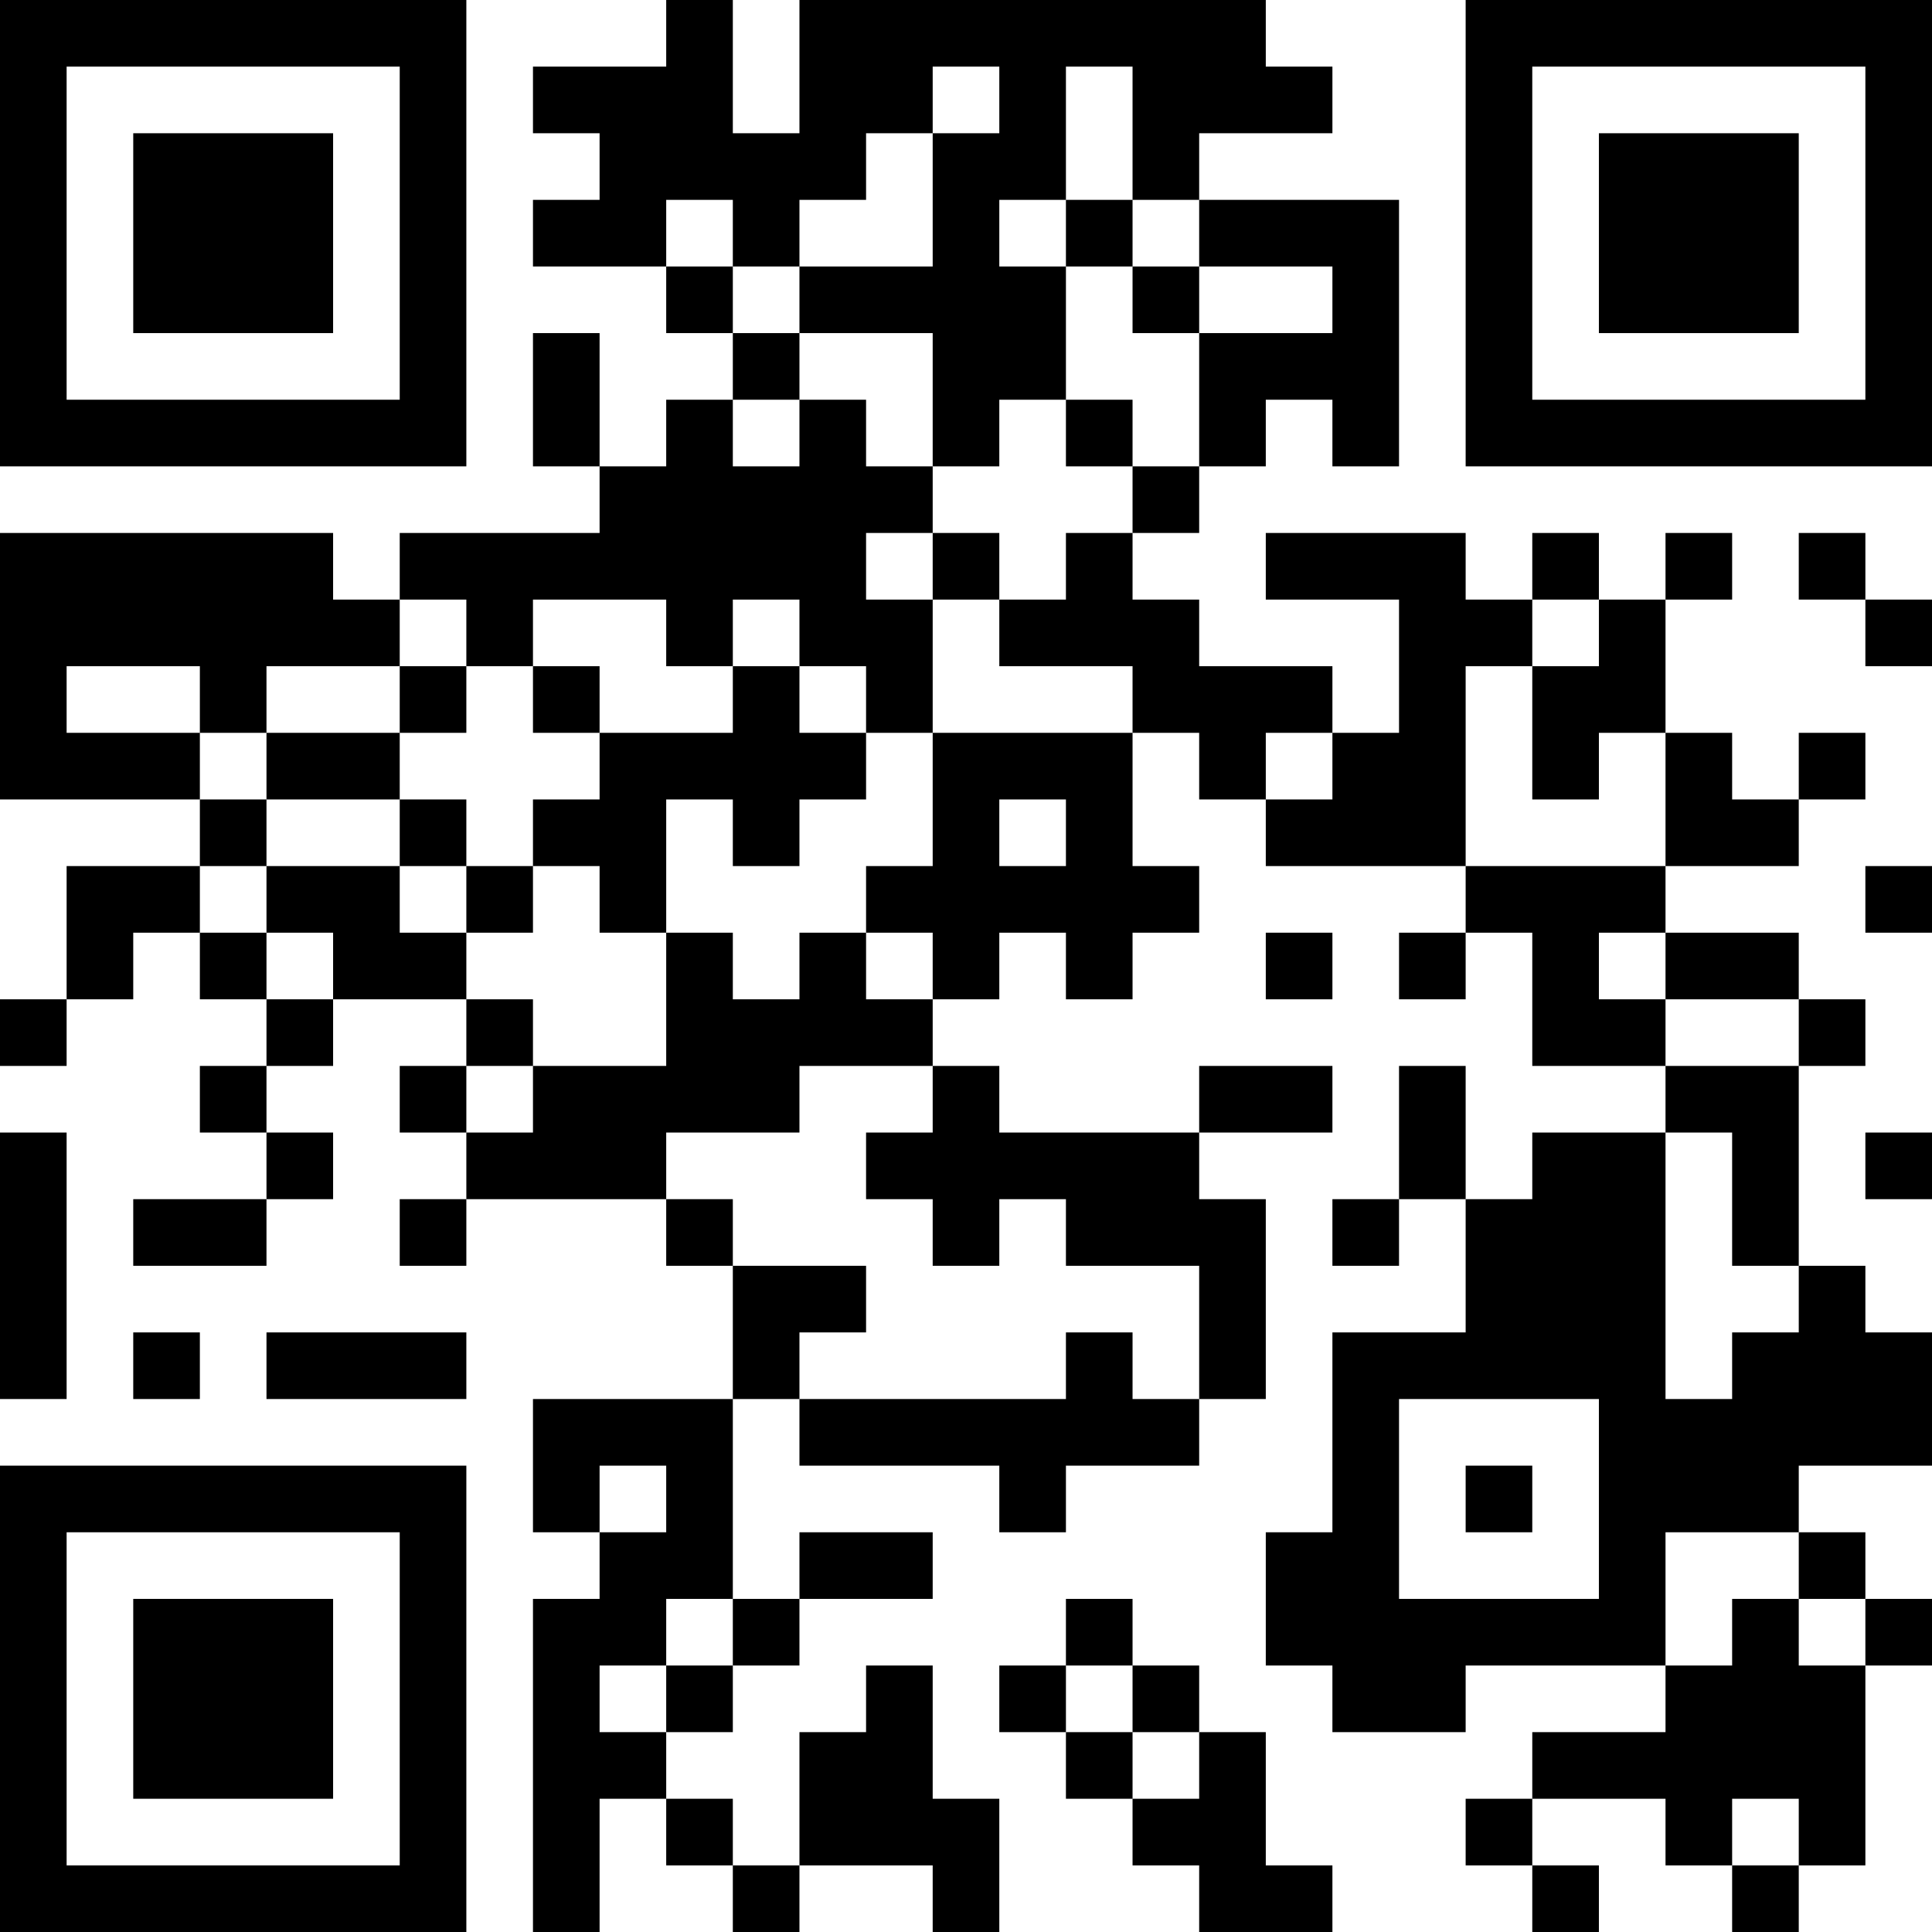
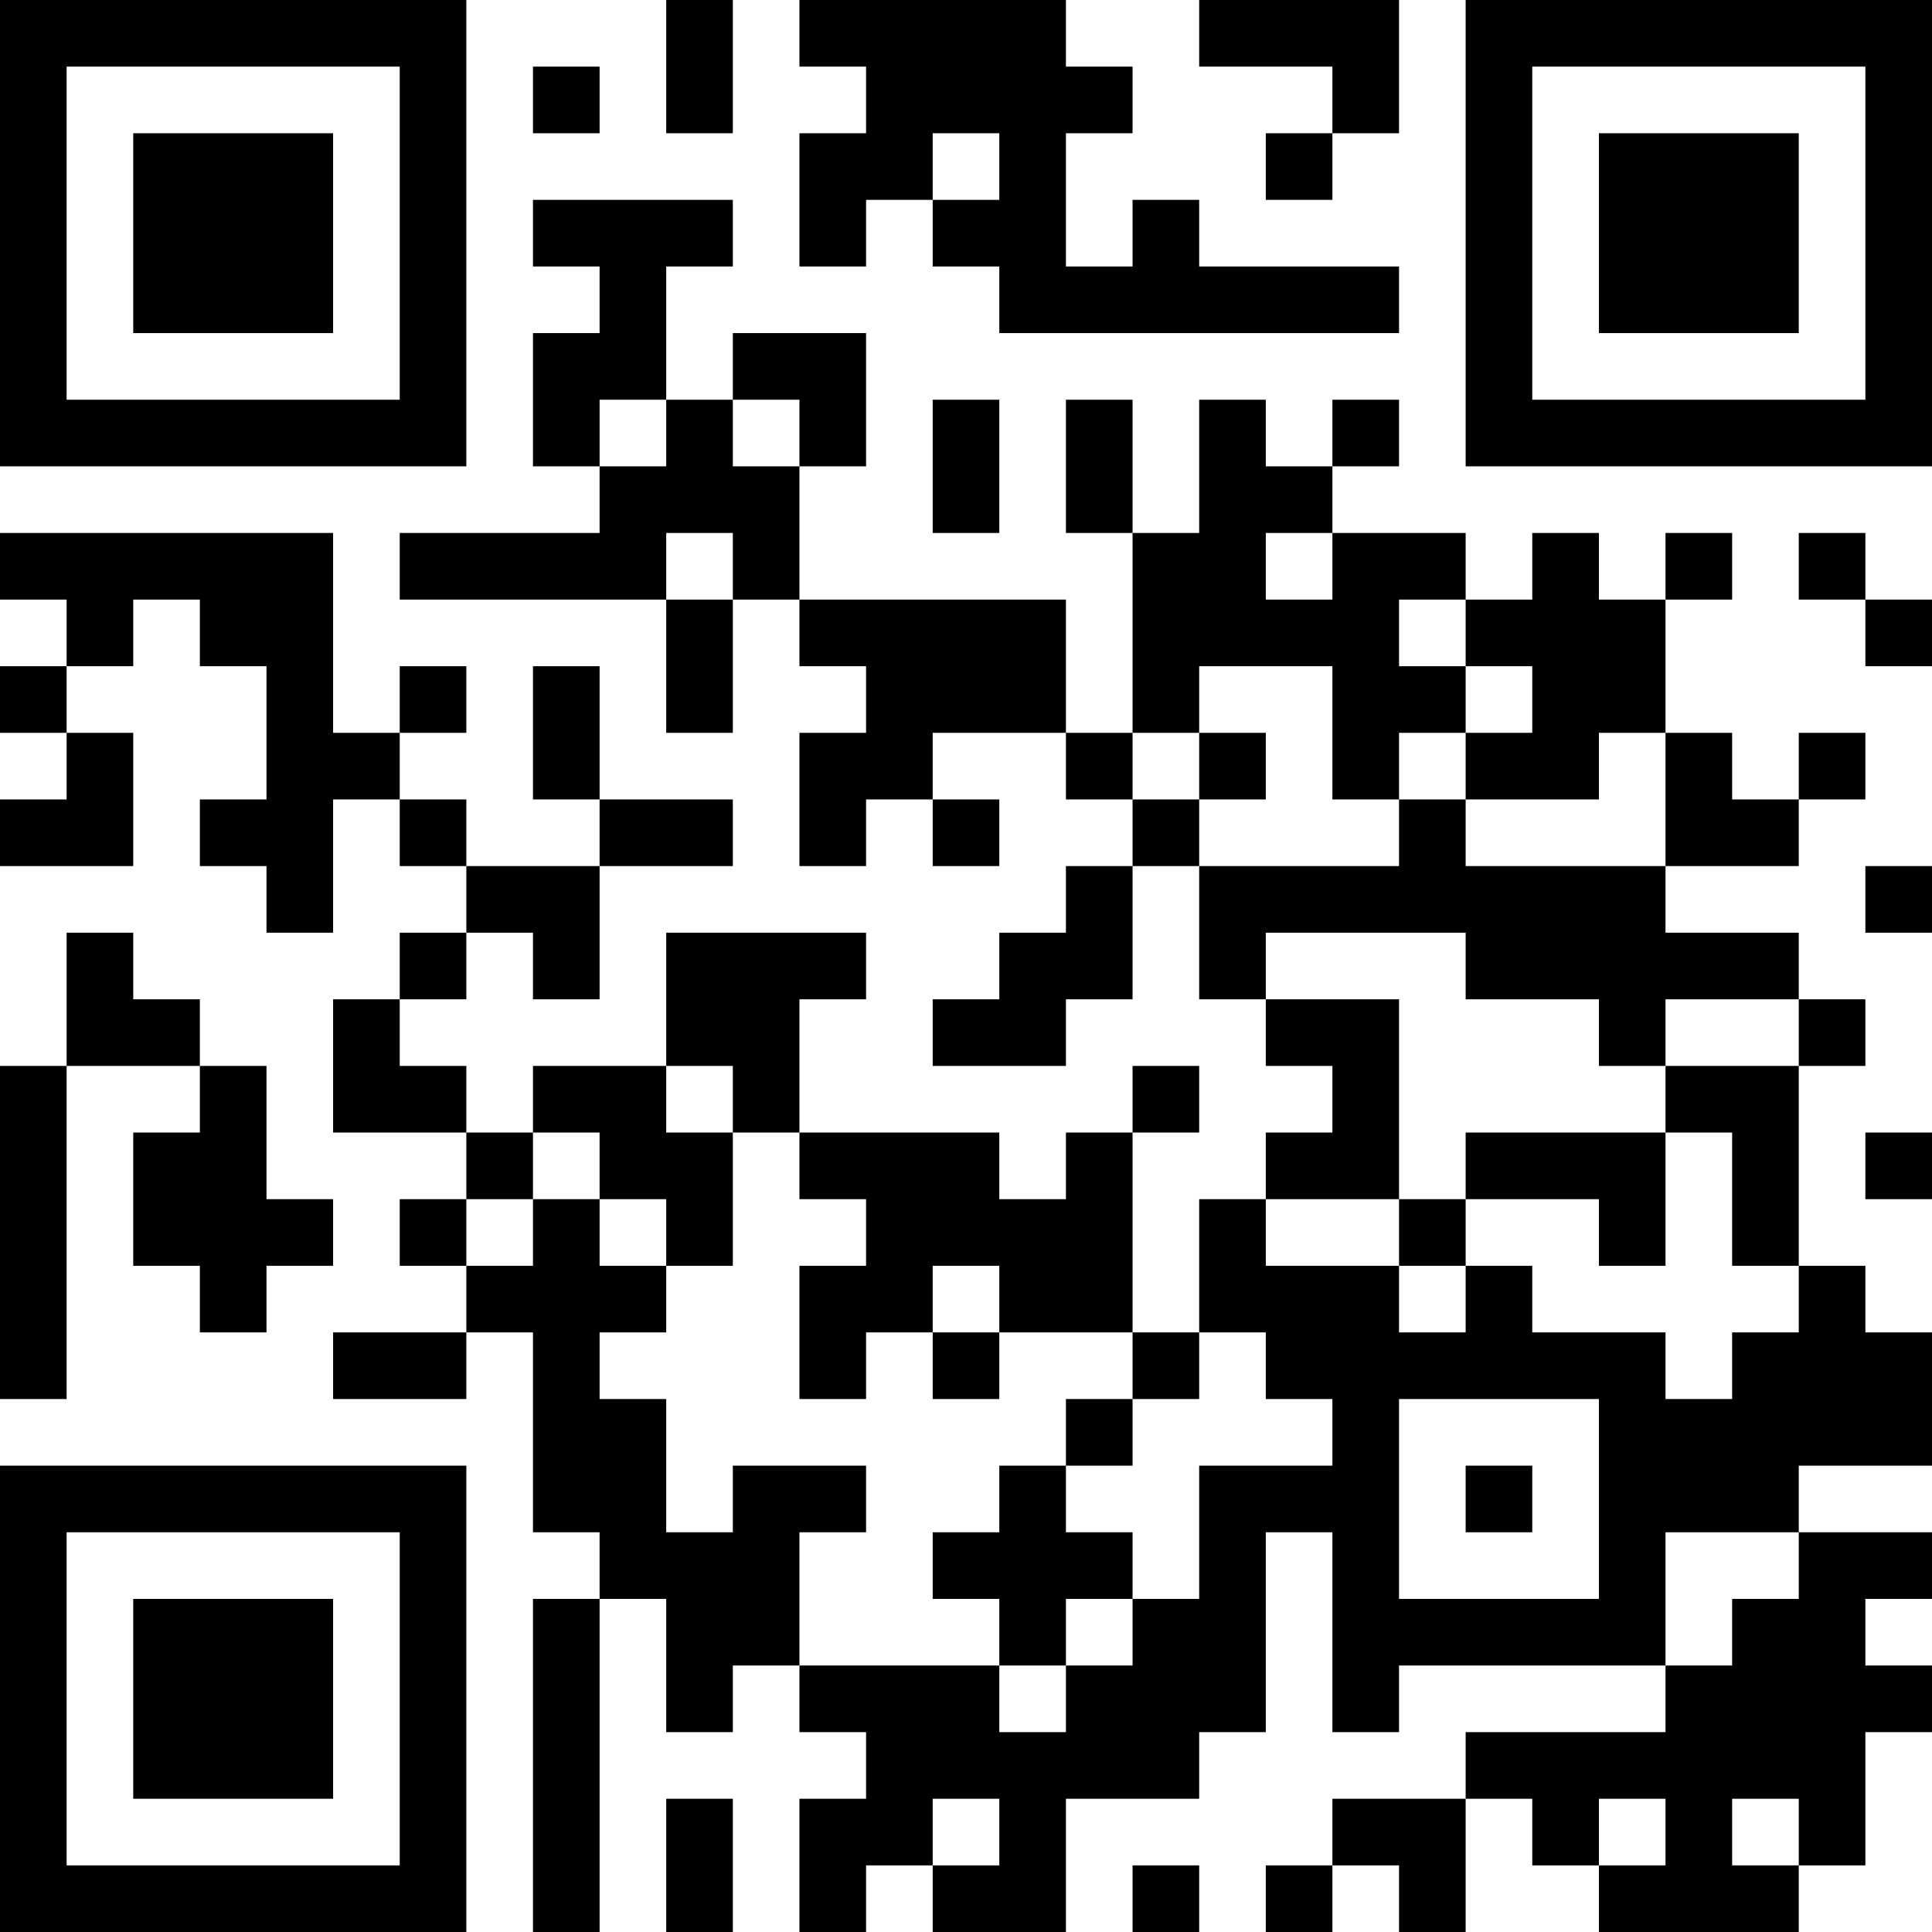
<svg xmlns="http://www.w3.org/2000/svg" version="1.1" width="986" height="986">
  <rect style="fill:rgb(255, 255, 255);fill-opacity:1" x="0" y="0" width="986" height="986" />
  <g id="elements">
-     <path style="fill:rgb(0, 0, 0)" d="M 0,0 l 34,0 0,34 -34,0 z M 34,0 l 34,0 0,34 -34,0 z M 68,0 l 34,0 0,34 -34,0 z M 102,0 l 34,0 0,34 -34,0 z M 136,0 l 34,0 0,34 -34,0 z M 170,0 l 34,0 0,34 -34,0 z M 204,0 l 34,0 0,34 -34,0 z M 340,0 l 34,0 0,34 -34,0 z M 408,0 l 34,0 0,34 -34,0 z M 442,0 l 34,0 0,34 -34,0 z M 476,0 l 34,0 0,34 -34,0 z M 510,0 l 34,0 0,34 -34,0 z M 544,0 l 34,0 0,34 -34,0 z M 578,0 l 34,0 0,34 -34,0 z M 612,0 l 34,0 0,34 -34,0 z M 748,0 l 34,0 0,34 -34,0 z M 782,0 l 34,0 0,34 -34,0 z M 816,0 l 34,0 0,34 -34,0 z M 850,0 l 34,0 0,34 -34,0 z M 884,0 l 34,0 0,34 -34,0 z M 918,0 l 34,0 0,34 -34,0 z M 952,0 l 34,0 0,34 -34,0 z M 0,34 l 34,0 0,34 -34,0 z M 204,34 l 34,0 0,34 -34,0 z M 272,34 l 34,0 0,34 -34,0 z M 306,34 l 34,0 0,34 -34,0 z M 340,34 l 34,0 0,34 -34,0 z M 408,34 l 34,0 0,34 -34,0 z M 442,34 l 34,0 0,34 -34,0 z M 510,34 l 34,0 0,34 -34,0 z M 578,34 l 34,0 0,34 -34,0 z M 612,34 l 34,0 0,34 -34,0 z M 646,34 l 34,0 0,34 -34,0 z M 748,34 l 34,0 0,34 -34,0 z M 952,34 l 34,0 0,34 -34,0 z M 0,68 l 34,0 0,34 -34,0 z M 68,68 l 34,0 0,34 -34,0 z M 102,68 l 34,0 0,34 -34,0 z M 136,68 l 34,0 0,34 -34,0 z M 204,68 l 34,0 0,34 -34,0 z M 306,68 l 34,0 0,34 -34,0 z M 340,68 l 34,0 0,34 -34,0 z M 374,68 l 34,0 0,34 -34,0 z M 408,68 l 34,0 0,34 -34,0 z M 476,68 l 34,0 0,34 -34,0 z M 510,68 l 34,0 0,34 -34,0 z M 578,68 l 34,0 0,34 -34,0 z M 748,68 l 34,0 0,34 -34,0 z M 816,68 l 34,0 0,34 -34,0 z M 850,68 l 34,0 0,34 -34,0 z M 884,68 l 34,0 0,34 -34,0 z M 952,68 l 34,0 0,34 -34,0 z M 0,102 l 34,0 0,34 -34,0 z M 68,102 l 34,0 0,34 -34,0 z M 102,102 l 34,0 0,34 -34,0 z M 136,102 l 34,0 0,34 -34,0 z M 204,102 l 34,0 0,34 -34,0 z M 272,102 l 34,0 0,34 -34,0 z M 306,102 l 34,0 0,34 -34,0 z M 374,102 l 34,0 0,34 -34,0 z M 476,102 l 34,0 0,34 -34,0 z M 544,102 l 34,0 0,34 -34,0 z M 612,102 l 34,0 0,34 -34,0 z M 646,102 l 34,0 0,34 -34,0 z M 680,102 l 34,0 0,34 -34,0 z M 748,102 l 34,0 0,34 -34,0 z M 816,102 l 34,0 0,34 -34,0 z M 850,102 l 34,0 0,34 -34,0 z M 884,102 l 34,0 0,34 -34,0 z M 952,102 l 34,0 0,34 -34,0 z M 0,136 l 34,0 0,34 -34,0 z M 68,136 l 34,0 0,34 -34,0 z M 102,136 l 34,0 0,34 -34,0 z M 136,136 l 34,0 0,34 -34,0 z M 204,136 l 34,0 0,34 -34,0 z M 340,136 l 34,0 0,34 -34,0 z M 408,136 l 34,0 0,34 -34,0 z M 442,136 l 34,0 0,34 -34,0 z M 476,136 l 34,0 0,34 -34,0 z M 510,136 l 34,0 0,34 -34,0 z M 578,136 l 34,0 0,34 -34,0 z M 680,136 l 34,0 0,34 -34,0 z M 748,136 l 34,0 0,34 -34,0 z M 816,136 l 34,0 0,34 -34,0 z M 850,136 l 34,0 0,34 -34,0 z M 884,136 l 34,0 0,34 -34,0 z M 952,136 l 34,0 0,34 -34,0 z M 0,170 l 34,0 0,34 -34,0 z M 204,170 l 34,0 0,34 -34,0 z M 272,170 l 34,0 0,34 -34,0 z M 374,170 l 34,0 0,34 -34,0 z M 476,170 l 34,0 0,34 -34,0 z M 510,170 l 34,0 0,34 -34,0 z M 612,170 l 34,0 0,34 -34,0 z M 646,170 l 34,0 0,34 -34,0 z M 680,170 l 34,0 0,34 -34,0 z M 748,170 l 34,0 0,34 -34,0 z M 952,170 l 34,0 0,34 -34,0 z M 0,204 l 34,0 0,34 -34,0 z M 34,204 l 34,0 0,34 -34,0 z M 68,204 l 34,0 0,34 -34,0 z M 102,204 l 34,0 0,34 -34,0 z M 136,204 l 34,0 0,34 -34,0 z M 170,204 l 34,0 0,34 -34,0 z M 204,204 l 34,0 0,34 -34,0 z M 272,204 l 34,0 0,34 -34,0 z M 340,204 l 34,0 0,34 -34,0 z M 408,204 l 34,0 0,34 -34,0 z M 476,204 l 34,0 0,34 -34,0 z M 544,204 l 34,0 0,34 -34,0 z M 612,204 l 34,0 0,34 -34,0 z M 680,204 l 34,0 0,34 -34,0 z M 748,204 l 34,0 0,34 -34,0 z M 782,204 l 34,0 0,34 -34,0 z M 816,204 l 34,0 0,34 -34,0 z M 850,204 l 34,0 0,34 -34,0 z M 884,204 l 34,0 0,34 -34,0 z M 918,204 l 34,0 0,34 -34,0 z M 952,204 l 34,0 0,34 -34,0 z M 306,238 l 34,0 0,34 -34,0 z M 340,238 l 34,0 0,34 -34,0 z M 374,238 l 34,0 0,34 -34,0 z M 408,238 l 34,0 0,34 -34,0 z M 442,238 l 34,0 0,34 -34,0 z M 578,238 l 34,0 0,34 -34,0 z M 0,272 l 34,0 0,34 -34,0 z M 34,272 l 34,0 0,34 -34,0 z M 68,272 l 34,0 0,34 -34,0 z M 102,272 l 34,0 0,34 -34,0 z M 136,272 l 34,0 0,34 -34,0 z M 204,272 l 34,0 0,34 -34,0 z M 238,272 l 34,0 0,34 -34,0 z M 272,272 l 34,0 0,34 -34,0 z M 306,272 l 34,0 0,34 -34,0 z M 340,272 l 34,0 0,34 -34,0 z M 374,272 l 34,0 0,34 -34,0 z M 408,272 l 34,0 0,34 -34,0 z M 476,272 l 34,0 0,34 -34,0 z M 544,272 l 34,0 0,34 -34,0 z M 646,272 l 34,0 0,34 -34,0 z M 680,272 l 34,0 0,34 -34,0 z M 714,272 l 34,0 0,34 -34,0 z M 782,272 l 34,0 0,34 -34,0 z M 850,272 l 34,0 0,34 -34,0 z M 918,272 l 34,0 0,34 -34,0 z M 0,306 l 34,0 0,34 -34,0 z M 34,306 l 34,0 0,34 -34,0 z M 68,306 l 34,0 0,34 -34,0 z M 102,306 l 34,0 0,34 -34,0 z M 136,306 l 34,0 0,34 -34,0 z M 170,306 l 34,0 0,34 -34,0 z M 238,306 l 34,0 0,34 -34,0 z M 340,306 l 34,0 0,34 -34,0 z M 408,306 l 34,0 0,34 -34,0 z M 442,306 l 34,0 0,34 -34,0 z M 510,306 l 34,0 0,34 -34,0 z M 544,306 l 34,0 0,34 -34,0 z M 578,306 l 34,0 0,34 -34,0 z M 714,306 l 34,0 0,34 -34,0 z M 748,306 l 34,0 0,34 -34,0 z M 816,306 l 34,0 0,34 -34,0 z M 952,306 l 34,0 0,34 -34,0 z M 0,340 l 34,0 0,34 -34,0 z M 102,340 l 34,0 0,34 -34,0 z M 204,340 l 34,0 0,34 -34,0 z M 272,340 l 34,0 0,34 -34,0 z M 374,340 l 34,0 0,34 -34,0 z M 442,340 l 34,0 0,34 -34,0 z M 578,340 l 34,0 0,34 -34,0 z M 612,340 l 34,0 0,34 -34,0 z M 646,340 l 34,0 0,34 -34,0 z M 714,340 l 34,0 0,34 -34,0 z M 782,340 l 34,0 0,34 -34,0 z M 816,340 l 34,0 0,34 -34,0 z M 0,374 l 34,0 0,34 -34,0 z M 34,374 l 34,0 0,34 -34,0 z M 68,374 l 34,0 0,34 -34,0 z M 136,374 l 34,0 0,34 -34,0 z M 170,374 l 34,0 0,34 -34,0 z M 306,374 l 34,0 0,34 -34,0 z M 340,374 l 34,0 0,34 -34,0 z M 374,374 l 34,0 0,34 -34,0 z M 408,374 l 34,0 0,34 -34,0 z M 476,374 l 34,0 0,34 -34,0 z M 510,374 l 34,0 0,34 -34,0 z M 544,374 l 34,0 0,34 -34,0 z M 612,374 l 34,0 0,34 -34,0 z M 680,374 l 34,0 0,34 -34,0 z M 714,374 l 34,0 0,34 -34,0 z M 782,374 l 34,0 0,34 -34,0 z M 850,374 l 34,0 0,34 -34,0 z M 918,374 l 34,0 0,34 -34,0 z M 102,408 l 34,0 0,34 -34,0 z M 204,408 l 34,0 0,34 -34,0 z M 272,408 l 34,0 0,34 -34,0 z M 306,408 l 34,0 0,34 -34,0 z M 374,408 l 34,0 0,34 -34,0 z M 476,408 l 34,0 0,34 -34,0 z M 544,408 l 34,0 0,34 -34,0 z M 646,408 l 34,0 0,34 -34,0 z M 680,408 l 34,0 0,34 -34,0 z M 714,408 l 34,0 0,34 -34,0 z M 850,408 l 34,0 0,34 -34,0 z M 884,408 l 34,0 0,34 -34,0 z M 34,442 l 34,0 0,34 -34,0 z M 68,442 l 34,0 0,34 -34,0 z M 136,442 l 34,0 0,34 -34,0 z M 170,442 l 34,0 0,34 -34,0 z M 238,442 l 34,0 0,34 -34,0 z M 306,442 l 34,0 0,34 -34,0 z M 442,442 l 34,0 0,34 -34,0 z M 476,442 l 34,0 0,34 -34,0 z M 510,442 l 34,0 0,34 -34,0 z M 544,442 l 34,0 0,34 -34,0 z M 578,442 l 34,0 0,34 -34,0 z M 748,442 l 34,0 0,34 -34,0 z M 782,442 l 34,0 0,34 -34,0 z M 816,442 l 34,0 0,34 -34,0 z M 952,442 l 34,0 0,34 -34,0 z M 34,476 l 34,0 0,34 -34,0 z M 102,476 l 34,0 0,34 -34,0 z M 170,476 l 34,0 0,34 -34,0 z M 204,476 l 34,0 0,34 -34,0 z M 340,476 l 34,0 0,34 -34,0 z M 408,476 l 34,0 0,34 -34,0 z M 476,476 l 34,0 0,34 -34,0 z M 544,476 l 34,0 0,34 -34,0 z M 646,476 l 34,0 0,34 -34,0 z M 714,476 l 34,0 0,34 -34,0 z M 782,476 l 34,0 0,34 -34,0 z M 850,476 l 34,0 0,34 -34,0 z M 884,476 l 34,0 0,34 -34,0 z M 0,510 l 34,0 0,34 -34,0 z M 136,510 l 34,0 0,34 -34,0 z M 238,510 l 34,0 0,34 -34,0 z M 340,510 l 34,0 0,34 -34,0 z M 374,510 l 34,0 0,34 -34,0 z M 408,510 l 34,0 0,34 -34,0 z M 442,510 l 34,0 0,34 -34,0 z M 782,510 l 34,0 0,34 -34,0 z M 816,510 l 34,0 0,34 -34,0 z M 918,510 l 34,0 0,34 -34,0 z M 102,544 l 34,0 0,34 -34,0 z M 204,544 l 34,0 0,34 -34,0 z M 272,544 l 34,0 0,34 -34,0 z M 306,544 l 34,0 0,34 -34,0 z M 340,544 l 34,0 0,34 -34,0 z M 374,544 l 34,0 0,34 -34,0 z M 476,544 l 34,0 0,34 -34,0 z M 612,544 l 34,0 0,34 -34,0 z M 646,544 l 34,0 0,34 -34,0 z M 714,544 l 34,0 0,34 -34,0 z M 850,544 l 34,0 0,34 -34,0 z M 884,544 l 34,0 0,34 -34,0 z M 0,578 l 34,0 0,34 -34,0 z M 136,578 l 34,0 0,34 -34,0 z M 238,578 l 34,0 0,34 -34,0 z M 272,578 l 34,0 0,34 -34,0 z M 306,578 l 34,0 0,34 -34,0 z M 442,578 l 34,0 0,34 -34,0 z M 476,578 l 34,0 0,34 -34,0 z M 510,578 l 34,0 0,34 -34,0 z M 544,578 l 34,0 0,34 -34,0 z M 578,578 l 34,0 0,34 -34,0 z M 714,578 l 34,0 0,34 -34,0 z M 782,578 l 34,0 0,34 -34,0 z M 816,578 l 34,0 0,34 -34,0 z M 884,578 l 34,0 0,34 -34,0 z M 952,578 l 34,0 0,34 -34,0 z M 0,612 l 34,0 0,34 -34,0 z M 68,612 l 34,0 0,34 -34,0 z M 102,612 l 34,0 0,34 -34,0 z M 204,612 l 34,0 0,34 -34,0 z M 340,612 l 34,0 0,34 -34,0 z M 476,612 l 34,0 0,34 -34,0 z M 544,612 l 34,0 0,34 -34,0 z M 578,612 l 34,0 0,34 -34,0 z M 612,612 l 34,0 0,34 -34,0 z M 680,612 l 34,0 0,34 -34,0 z M 748,612 l 34,0 0,34 -34,0 z M 782,612 l 34,0 0,34 -34,0 z M 816,612 l 34,0 0,34 -34,0 z M 884,612 l 34,0 0,34 -34,0 z M 0,646 l 34,0 0,34 -34,0 z M 374,646 l 34,0 0,34 -34,0 z M 408,646 l 34,0 0,34 -34,0 z M 612,646 l 34,0 0,34 -34,0 z M 748,646 l 34,0 0,34 -34,0 z M 782,646 l 34,0 0,34 -34,0 z M 816,646 l 34,0 0,34 -34,0 z M 918,646 l 34,0 0,34 -34,0 z M 0,680 l 34,0 0,34 -34,0 z M 68,680 l 34,0 0,34 -34,0 z M 136,680 l 34,0 0,34 -34,0 z M 170,680 l 34,0 0,34 -34,0 z M 204,680 l 34,0 0,34 -34,0 z M 374,680 l 34,0 0,34 -34,0 z M 544,680 l 34,0 0,34 -34,0 z M 612,680 l 34,0 0,34 -34,0 z M 680,680 l 34,0 0,34 -34,0 z M 714,680 l 34,0 0,34 -34,0 z M 748,680 l 34,0 0,34 -34,0 z M 782,680 l 34,0 0,34 -34,0 z M 816,680 l 34,0 0,34 -34,0 z M 884,680 l 34,0 0,34 -34,0 z M 918,680 l 34,0 0,34 -34,0 z M 952,680 l 34,0 0,34 -34,0 z M 272,714 l 34,0 0,34 -34,0 z M 306,714 l 34,0 0,34 -34,0 z M 340,714 l 34,0 0,34 -34,0 z M 408,714 l 34,0 0,34 -34,0 z M 442,714 l 34,0 0,34 -34,0 z M 476,714 l 34,0 0,34 -34,0 z M 510,714 l 34,0 0,34 -34,0 z M 544,714 l 34,0 0,34 -34,0 z M 578,714 l 34,0 0,34 -34,0 z M 680,714 l 34,0 0,34 -34,0 z M 816,714 l 34,0 0,34 -34,0 z M 850,714 l 34,0 0,34 -34,0 z M 884,714 l 34,0 0,34 -34,0 z M 918,714 l 34,0 0,34 -34,0 z M 952,714 l 34,0 0,34 -34,0 z M 0,748 l 34,0 0,34 -34,0 z M 34,748 l 34,0 0,34 -34,0 z M 68,748 l 34,0 0,34 -34,0 z M 102,748 l 34,0 0,34 -34,0 z M 136,748 l 34,0 0,34 -34,0 z M 170,748 l 34,0 0,34 -34,0 z M 204,748 l 34,0 0,34 -34,0 z M 272,748 l 34,0 0,34 -34,0 z M 340,748 l 34,0 0,34 -34,0 z M 510,748 l 34,0 0,34 -34,0 z M 680,748 l 34,0 0,34 -34,0 z M 748,748 l 34,0 0,34 -34,0 z M 816,748 l 34,0 0,34 -34,0 z M 850,748 l 34,0 0,34 -34,0 z M 884,748 l 34,0 0,34 -34,0 z M 0,782 l 34,0 0,34 -34,0 z M 204,782 l 34,0 0,34 -34,0 z M 306,782 l 34,0 0,34 -34,0 z M 340,782 l 34,0 0,34 -34,0 z M 408,782 l 34,0 0,34 -34,0 z M 442,782 l 34,0 0,34 -34,0 z M 646,782 l 34,0 0,34 -34,0 z M 680,782 l 34,0 0,34 -34,0 z M 816,782 l 34,0 0,34 -34,0 z M 918,782 l 34,0 0,34 -34,0 z M 0,816 l 34,0 0,34 -34,0 z M 68,816 l 34,0 0,34 -34,0 z M 102,816 l 34,0 0,34 -34,0 z M 136,816 l 34,0 0,34 -34,0 z M 204,816 l 34,0 0,34 -34,0 z M 272,816 l 34,0 0,34 -34,0 z M 306,816 l 34,0 0,34 -34,0 z M 374,816 l 34,0 0,34 -34,0 z M 544,816 l 34,0 0,34 -34,0 z M 646,816 l 34,0 0,34 -34,0 z M 680,816 l 34,0 0,34 -34,0 z M 714,816 l 34,0 0,34 -34,0 z M 748,816 l 34,0 0,34 -34,0 z M 782,816 l 34,0 0,34 -34,0 z M 816,816 l 34,0 0,34 -34,0 z M 884,816 l 34,0 0,34 -34,0 z M 952,816 l 34,0 0,34 -34,0 z M 0,850 l 34,0 0,34 -34,0 z M 68,850 l 34,0 0,34 -34,0 z M 102,850 l 34,0 0,34 -34,0 z M 136,850 l 34,0 0,34 -34,0 z M 204,850 l 34,0 0,34 -34,0 z M 272,850 l 34,0 0,34 -34,0 z M 340,850 l 34,0 0,34 -34,0 z M 442,850 l 34,0 0,34 -34,0 z M 510,850 l 34,0 0,34 -34,0 z M 578,850 l 34,0 0,34 -34,0 z M 680,850 l 34,0 0,34 -34,0 z M 714,850 l 34,0 0,34 -34,0 z M 850,850 l 34,0 0,34 -34,0 z M 884,850 l 34,0 0,34 -34,0 z M 918,850 l 34,0 0,34 -34,0 z M 0,884 l 34,0 0,34 -34,0 z M 68,884 l 34,0 0,34 -34,0 z M 102,884 l 34,0 0,34 -34,0 z M 136,884 l 34,0 0,34 -34,0 z M 204,884 l 34,0 0,34 -34,0 z M 272,884 l 34,0 0,34 -34,0 z M 306,884 l 34,0 0,34 -34,0 z M 408,884 l 34,0 0,34 -34,0 z M 442,884 l 34,0 0,34 -34,0 z M 544,884 l 34,0 0,34 -34,0 z M 612,884 l 34,0 0,34 -34,0 z M 782,884 l 34,0 0,34 -34,0 z M 816,884 l 34,0 0,34 -34,0 z M 850,884 l 34,0 0,34 -34,0 z M 884,884 l 34,0 0,34 -34,0 z M 918,884 l 34,0 0,34 -34,0 z M 0,918 l 34,0 0,34 -34,0 z M 204,918 l 34,0 0,34 -34,0 z M 272,918 l 34,0 0,34 -34,0 z M 340,918 l 34,0 0,34 -34,0 z M 408,918 l 34,0 0,34 -34,0 z M 442,918 l 34,0 0,34 -34,0 z M 476,918 l 34,0 0,34 -34,0 z M 578,918 l 34,0 0,34 -34,0 z M 612,918 l 34,0 0,34 -34,0 z M 748,918 l 34,0 0,34 -34,0 z M 850,918 l 34,0 0,34 -34,0 z M 918,918 l 34,0 0,34 -34,0 z M 0,952 l 34,0 0,34 -34,0 z M 34,952 l 34,0 0,34 -34,0 z M 68,952 l 34,0 0,34 -34,0 z M 102,952 l 34,0 0,34 -34,0 z M 136,952 l 34,0 0,34 -34,0 z M 170,952 l 34,0 0,34 -34,0 z M 204,952 l 34,0 0,34 -34,0 z M 272,952 l 34,0 0,34 -34,0 z M 374,952 l 34,0 0,34 -34,0 z M 476,952 l 34,0 0,34 -34,0 z M 612,952 l 34,0 0,34 -34,0 z M 646,952 l 34,0 0,34 -34,0 z M 782,952 l 34,0 0,34 -34,0 z M 884,952 l 34,0 0,34 -34,0 z " />
+     <path style="fill:rgb(0, 0, 0)" d="M 0,0 l 34,0 0,34 -34,0 z M 34,0 l 34,0 0,34 -34,0 z M 68,0 l 34,0 0,34 -34,0 z M 102,0 l 34,0 0,34 -34,0 z M 136,0 l 34,0 0,34 -34,0 z M 170,0 l 34,0 0,34 -34,0 z M 204,0 l 34,0 0,34 -34,0 z M 340,0 l 34,0 0,34 -34,0 z M 408,0 l 34,0 0,34 -34,0 z M 442,0 l 34,0 0,34 -34,0 z M 476,0 l 34,0 0,34 -34,0 z M 510,0 l 34,0 0,34 -34,0 z M 612,0 l 34,0 0,34 -34,0 z M 646,0 l 34,0 0,34 -34,0 z M 680,0 l 34,0 0,34 -34,0 z M 748,0 l 34,0 0,34 -34,0 z M 782,0 l 34,0 0,34 -34,0 z M 816,0 l 34,0 0,34 -34,0 z M 850,0 l 34,0 0,34 -34,0 z M 884,0 l 34,0 0,34 -34,0 z M 918,0 l 34,0 0,34 -34,0 z M 952,0 l 34,0 0,34 -34,0 z M 0,34 l 34,0 0,34 -34,0 z M 204,34 l 34,0 0,34 -34,0 z M 272,34 l 34,0 0,34 -34,0 z M 340,34 l 34,0 0,34 -34,0 z M 442,34 l 34,0 0,34 -34,0 z M 476,34 l 34,0 0,34 -34,0 z M 510,34 l 34,0 0,34 -34,0 z M 544,34 l 34,0 0,34 -34,0 z M 680,34 l 34,0 0,34 -34,0 z M 748,34 l 34,0 0,34 -34,0 z M 952,34 l 34,0 0,34 -34,0 z M 0,68 l 34,0 0,34 -34,0 z M 68,68 l 34,0 0,34 -34,0 z M 102,68 l 34,0 0,34 -34,0 z M 136,68 l 34,0 0,34 -34,0 z M 204,68 l 34,0 0,34 -34,0 z M 408,68 l 34,0 0,34 -34,0 z M 442,68 l 34,0 0,34 -34,0 z M 510,68 l 34,0 0,34 -34,0 z M 646,68 l 34,0 0,34 -34,0 z M 748,68 l 34,0 0,34 -34,0 z M 816,68 l 34,0 0,34 -34,0 z M 850,68 l 34,0 0,34 -34,0 z M 884,68 l 34,0 0,34 -34,0 z M 952,68 l 34,0 0,34 -34,0 z M 0,102 l 34,0 0,34 -34,0 z M 68,102 l 34,0 0,34 -34,0 z M 102,102 l 34,0 0,34 -34,0 z M 136,102 l 34,0 0,34 -34,0 z M 204,102 l 34,0 0,34 -34,0 z M 272,102 l 34,0 0,34 -34,0 z M 306,102 l 34,0 0,34 -34,0 z M 340,102 l 34,0 0,34 -34,0 z M 408,102 l 34,0 0,34 -34,0 z M 476,102 l 34,0 0,34 -34,0 z M 510,102 l 34,0 0,34 -34,0 z M 578,102 l 34,0 0,34 -34,0 z M 748,102 l 34,0 0,34 -34,0 z M 816,102 l 34,0 0,34 -34,0 z M 850,102 l 34,0 0,34 -34,0 z M 884,102 l 34,0 0,34 -34,0 z M 952,102 l 34,0 0,34 -34,0 z M 0,136 l 34,0 0,34 -34,0 z M 68,136 l 34,0 0,34 -34,0 z M 102,136 l 34,0 0,34 -34,0 z M 136,136 l 34,0 0,34 -34,0 z M 204,136 l 34,0 0,34 -34,0 z M 306,136 l 34,0 0,34 -34,0 z M 510,136 l 34,0 0,34 -34,0 z M 544,136 l 34,0 0,34 -34,0 z M 578,136 l 34,0 0,34 -34,0 z M 612,136 l 34,0 0,34 -34,0 z M 646,136 l 34,0 0,34 -34,0 z M 680,136 l 34,0 0,34 -34,0 z M 748,136 l 34,0 0,34 -34,0 z M 816,136 l 34,0 0,34 -34,0 z M 850,136 l 34,0 0,34 -34,0 z M 884,136 l 34,0 0,34 -34,0 z M 952,136 l 34,0 0,34 -34,0 z M 0,170 l 34,0 0,34 -34,0 z M 204,170 l 34,0 0,34 -34,0 z M 272,170 l 34,0 0,34 -34,0 z M 306,170 l 34,0 0,34 -34,0 z M 374,170 l 34,0 0,34 -34,0 z M 408,170 l 34,0 0,34 -34,0 z M 748,170 l 34,0 0,34 -34,0 z M 952,170 l 34,0 0,34 -34,0 z M 0,204 l 34,0 0,34 -34,0 z M 34,204 l 34,0 0,34 -34,0 z M 68,204 l 34,0 0,34 -34,0 z M 102,204 l 34,0 0,34 -34,0 z M 136,204 l 34,0 0,34 -34,0 z M 170,204 l 34,0 0,34 -34,0 z M 204,204 l 34,0 0,34 -34,0 z M 272,204 l 34,0 0,34 -34,0 z M 340,204 l 34,0 0,34 -34,0 z M 408,204 l 34,0 0,34 -34,0 z M 476,204 l 34,0 0,34 -34,0 z M 544,204 l 34,0 0,34 -34,0 z M 612,204 l 34,0 0,34 -34,0 z M 680,204 l 34,0 0,34 -34,0 z M 748,204 l 34,0 0,34 -34,0 z M 782,204 l 34,0 0,34 -34,0 z M 816,204 l 34,0 0,34 -34,0 z M 850,204 l 34,0 0,34 -34,0 z M 884,204 l 34,0 0,34 -34,0 z M 918,204 l 34,0 0,34 -34,0 z M 952,204 l 34,0 0,34 -34,0 z M 306,238 l 34,0 0,34 -34,0 z M 340,238 l 34,0 0,34 -34,0 z M 374,238 l 34,0 0,34 -34,0 z M 476,238 l 34,0 0,34 -34,0 z M 544,238 l 34,0 0,34 -34,0 z M 612,238 l 34,0 0,34 -34,0 z M 646,238 l 34,0 0,34 -34,0 z M 0,272 l 34,0 0,34 -34,0 z M 34,272 l 34,0 0,34 -34,0 z M 68,272 l 34,0 0,34 -34,0 z M 102,272 l 34,0 0,34 -34,0 z M 136,272 l 34,0 0,34 -34,0 z M 204,272 l 34,0 0,34 -34,0 z M 238,272 l 34,0 0,34 -34,0 z M 272,272 l 34,0 0,34 -34,0 z M 306,272 l 34,0 0,34 -34,0 z M 374,272 l 34,0 0,34 -34,0 z M 578,272 l 34,0 0,34 -34,0 z M 612,272 l 34,0 0,34 -34,0 z M 680,272 l 34,0 0,34 -34,0 z M 714,272 l 34,0 0,34 -34,0 z M 782,272 l 34,0 0,34 -34,0 z M 850,272 l 34,0 0,34 -34,0 z M 918,272 l 34,0 0,34 -34,0 z M 34,306 l 34,0 0,34 -34,0 z M 102,306 l 34,0 0,34 -34,0 z M 136,306 l 34,0 0,34 -34,0 z M 340,306 l 34,0 0,34 -34,0 z M 408,306 l 34,0 0,34 -34,0 z M 442,306 l 34,0 0,34 -34,0 z M 476,306 l 34,0 0,34 -34,0 z M 510,306 l 34,0 0,34 -34,0 z M 578,306 l 34,0 0,34 -34,0 z M 612,306 l 34,0 0,34 -34,0 z M 646,306 l 34,0 0,34 -34,0 z M 680,306 l 34,0 0,34 -34,0 z M 748,306 l 34,0 0,34 -34,0 z M 782,306 l 34,0 0,34 -34,0 z M 816,306 l 34,0 0,34 -34,0 z M 952,306 l 34,0 0,34 -34,0 z M 0,340 l 34,0 0,34 -34,0 z M 136,340 l 34,0 0,34 -34,0 z M 204,340 l 34,0 0,34 -34,0 z M 272,340 l 34,0 0,34 -34,0 z M 340,340 l 34,0 0,34 -34,0 z M 442,340 l 34,0 0,34 -34,0 z M 476,340 l 34,0 0,34 -34,0 z M 510,340 l 34,0 0,34 -34,0 z M 578,340 l 34,0 0,34 -34,0 z M 680,340 l 34,0 0,34 -34,0 z M 714,340 l 34,0 0,34 -34,0 z M 782,340 l 34,0 0,34 -34,0 z M 816,340 l 34,0 0,34 -34,0 z M 34,374 l 34,0 0,34 -34,0 z M 136,374 l 34,0 0,34 -34,0 z M 170,374 l 34,0 0,34 -34,0 z M 272,374 l 34,0 0,34 -34,0 z M 408,374 l 34,0 0,34 -34,0 z M 442,374 l 34,0 0,34 -34,0 z M 544,374 l 34,0 0,34 -34,0 z M 612,374 l 34,0 0,34 -34,0 z M 680,374 l 34,0 0,34 -34,0 z M 748,374 l 34,0 0,34 -34,0 z M 782,374 l 34,0 0,34 -34,0 z M 850,374 l 34,0 0,34 -34,0 z M 918,374 l 34,0 0,34 -34,0 z M 0,408 l 34,0 0,34 -34,0 z M 34,408 l 34,0 0,34 -34,0 z M 102,408 l 34,0 0,34 -34,0 z M 136,408 l 34,0 0,34 -34,0 z M 204,408 l 34,0 0,34 -34,0 z M 306,408 l 34,0 0,34 -34,0 z M 340,408 l 34,0 0,34 -34,0 z M 408,408 l 34,0 0,34 -34,0 z M 476,408 l 34,0 0,34 -34,0 z M 578,408 l 34,0 0,34 -34,0 z M 714,408 l 34,0 0,34 -34,0 z M 850,408 l 34,0 0,34 -34,0 z M 884,408 l 34,0 0,34 -34,0 z M 136,442 l 34,0 0,34 -34,0 z M 238,442 l 34,0 0,34 -34,0 z M 272,442 l 34,0 0,34 -34,0 z M 544,442 l 34,0 0,34 -34,0 z M 612,442 l 34,0 0,34 -34,0 z M 646,442 l 34,0 0,34 -34,0 z M 680,442 l 34,0 0,34 -34,0 z M 714,442 l 34,0 0,34 -34,0 z M 748,442 l 34,0 0,34 -34,0 z M 782,442 l 34,0 0,34 -34,0 z M 816,442 l 34,0 0,34 -34,0 z M 952,442 l 34,0 0,34 -34,0 z M 34,476 l 34,0 0,34 -34,0 z M 204,476 l 34,0 0,34 -34,0 z M 272,476 l 34,0 0,34 -34,0 z M 340,476 l 34,0 0,34 -34,0 z M 374,476 l 34,0 0,34 -34,0 z M 408,476 l 34,0 0,34 -34,0 z M 510,476 l 34,0 0,34 -34,0 z M 544,476 l 34,0 0,34 -34,0 z M 612,476 l 34,0 0,34 -34,0 z M 748,476 l 34,0 0,34 -34,0 z M 782,476 l 34,0 0,34 -34,0 z M 816,476 l 34,0 0,34 -34,0 z M 850,476 l 34,0 0,34 -34,0 z M 884,476 l 34,0 0,34 -34,0 z M 34,510 l 34,0 0,34 -34,0 z M 68,510 l 34,0 0,34 -34,0 z M 170,510 l 34,0 0,34 -34,0 z M 340,510 l 34,0 0,34 -34,0 z M 374,510 l 34,0 0,34 -34,0 z M 476,510 l 34,0 0,34 -34,0 z M 510,510 l 34,0 0,34 -34,0 z M 646,510 l 34,0 0,34 -34,0 z M 680,510 l 34,0 0,34 -34,0 z M 816,510 l 34,0 0,34 -34,0 z M 918,510 l 34,0 0,34 -34,0 z M 0,544 l 34,0 0,34 -34,0 z M 102,544 l 34,0 0,34 -34,0 z M 170,544 l 34,0 0,34 -34,0 z M 204,544 l 34,0 0,34 -34,0 z M 272,544 l 34,0 0,34 -34,0 z M 306,544 l 34,0 0,34 -34,0 z M 374,544 l 34,0 0,34 -34,0 z M 578,544 l 34,0 0,34 -34,0 z M 680,544 l 34,0 0,34 -34,0 z M 850,544 l 34,0 0,34 -34,0 z M 884,544 l 34,0 0,34 -34,0 z M 0,578 l 34,0 0,34 -34,0 z M 68,578 l 34,0 0,34 -34,0 z M 102,578 l 34,0 0,34 -34,0 z M 238,578 l 34,0 0,34 -34,0 z M 306,578 l 34,0 0,34 -34,0 z M 340,578 l 34,0 0,34 -34,0 z M 408,578 l 34,0 0,34 -34,0 z M 442,578 l 34,0 0,34 -34,0 z M 476,578 l 34,0 0,34 -34,0 z M 544,578 l 34,0 0,34 -34,0 z M 646,578 l 34,0 0,34 -34,0 z M 680,578 l 34,0 0,34 -34,0 z M 748,578 l 34,0 0,34 -34,0 z M 782,578 l 34,0 0,34 -34,0 z M 816,578 l 34,0 0,34 -34,0 z M 884,578 l 34,0 0,34 -34,0 z M 952,578 l 34,0 0,34 -34,0 z M 0,612 l 34,0 0,34 -34,0 z M 68,612 l 34,0 0,34 -34,0 z M 102,612 l 34,0 0,34 -34,0 z M 136,612 l 34,0 0,34 -34,0 z M 204,612 l 34,0 0,34 -34,0 z M 272,612 l 34,0 0,34 -34,0 z M 340,612 l 34,0 0,34 -34,0 z M 442,612 l 34,0 0,34 -34,0 z M 476,612 l 34,0 0,34 -34,0 z M 510,612 l 34,0 0,34 -34,0 z M 544,612 l 34,0 0,34 -34,0 z M 612,612 l 34,0 0,34 -34,0 z M 714,612 l 34,0 0,34 -34,0 z M 816,612 l 34,0 0,34 -34,0 z M 884,612 l 34,0 0,34 -34,0 z M 0,646 l 34,0 0,34 -34,0 z M 102,646 l 34,0 0,34 -34,0 z M 238,646 l 34,0 0,34 -34,0 z M 272,646 l 34,0 0,34 -34,0 z M 306,646 l 34,0 0,34 -34,0 z M 408,646 l 34,0 0,34 -34,0 z M 442,646 l 34,0 0,34 -34,0 z M 510,646 l 34,0 0,34 -34,0 z M 544,646 l 34,0 0,34 -34,0 z M 612,646 l 34,0 0,34 -34,0 z M 646,646 l 34,0 0,34 -34,0 z M 680,646 l 34,0 0,34 -34,0 z M 748,646 l 34,0 0,34 -34,0 z M 918,646 l 34,0 0,34 -34,0 z M 0,680 l 34,0 0,34 -34,0 z M 170,680 l 34,0 0,34 -34,0 z M 204,680 l 34,0 0,34 -34,0 z M 272,680 l 34,0 0,34 -34,0 z M 408,680 l 34,0 0,34 -34,0 z M 476,680 l 34,0 0,34 -34,0 z M 578,680 l 34,0 0,34 -34,0 z M 646,680 l 34,0 0,34 -34,0 z M 680,680 l 34,0 0,34 -34,0 z M 714,680 l 34,0 0,34 -34,0 z M 748,680 l 34,0 0,34 -34,0 z M 782,680 l 34,0 0,34 -34,0 z M 816,680 l 34,0 0,34 -34,0 z M 884,680 l 34,0 0,34 -34,0 z M 918,680 l 34,0 0,34 -34,0 z M 952,680 l 34,0 0,34 -34,0 z M 272,714 l 34,0 0,34 -34,0 z M 306,714 l 34,0 0,34 -34,0 z M 544,714 l 34,0 0,34 -34,0 z M 680,714 l 34,0 0,34 -34,0 z M 816,714 l 34,0 0,34 -34,0 z M 850,714 l 34,0 0,34 -34,0 z M 884,714 l 34,0 0,34 -34,0 z M 918,714 l 34,0 0,34 -34,0 z M 952,714 l 34,0 0,34 -34,0 z M 0,748 l 34,0 0,34 -34,0 z M 34,748 l 34,0 0,34 -34,0 z M 68,748 l 34,0 0,34 -34,0 z M 102,748 l 34,0 0,34 -34,0 z M 136,748 l 34,0 0,34 -34,0 z M 170,748 l 34,0 0,34 -34,0 z M 204,748 l 34,0 0,34 -34,0 z M 272,748 l 34,0 0,34 -34,0 z M 306,748 l 34,0 0,34 -34,0 z M 374,748 l 34,0 0,34 -34,0 z M 408,748 l 34,0 0,34 -34,0 z M 510,748 l 34,0 0,34 -34,0 z M 612,748 l 34,0 0,34 -34,0 z M 646,748 l 34,0 0,34 -34,0 z M 680,748 l 34,0 0,34 -34,0 z M 748,748 l 34,0 0,34 -34,0 z M 816,748 l 34,0 0,34 -34,0 z M 850,748 l 34,0 0,34 -34,0 z M 884,748 l 34,0 0,34 -34,0 z M 0,782 l 34,0 0,34 -34,0 z M 204,782 l 34,0 0,34 -34,0 z M 306,782 l 34,0 0,34 -34,0 z M 340,782 l 34,0 0,34 -34,0 z M 374,782 l 34,0 0,34 -34,0 z M 476,782 l 34,0 0,34 -34,0 z M 510,782 l 34,0 0,34 -34,0 z M 544,782 l 34,0 0,34 -34,0 z M 612,782 l 34,0 0,34 -34,0 z M 680,782 l 34,0 0,34 -34,0 z M 816,782 l 34,0 0,34 -34,0 z M 918,782 l 34,0 0,34 -34,0 z M 952,782 l 34,0 0,34 -34,0 z M 0,816 l 34,0 0,34 -34,0 z M 68,816 l 34,0 0,34 -34,0 z M 102,816 l 34,0 0,34 -34,0 z M 136,816 l 34,0 0,34 -34,0 z M 204,816 l 34,0 0,34 -34,0 z M 272,816 l 34,0 0,34 -34,0 z M 340,816 l 34,0 0,34 -34,0 z M 374,816 l 34,0 0,34 -34,0 z M 510,816 l 34,0 0,34 -34,0 z M 578,816 l 34,0 0,34 -34,0 z M 612,816 l 34,0 0,34 -34,0 z M 680,816 l 34,0 0,34 -34,0 z M 714,816 l 34,0 0,34 -34,0 z M 748,816 l 34,0 0,34 -34,0 z M 782,816 l 34,0 0,34 -34,0 z M 816,816 l 34,0 0,34 -34,0 z M 884,816 l 34,0 0,34 -34,0 z M 918,816 l 34,0 0,34 -34,0 z M 0,850 l 34,0 0,34 -34,0 z M 68,850 l 34,0 0,34 -34,0 z M 102,850 l 34,0 0,34 -34,0 z M 136,850 l 34,0 0,34 -34,0 z M 204,850 l 34,0 0,34 -34,0 z M 272,850 l 34,0 0,34 -34,0 z M 340,850 l 34,0 0,34 -34,0 z M 408,850 l 34,0 0,34 -34,0 z M 442,850 l 34,0 0,34 -34,0 z M 476,850 l 34,0 0,34 -34,0 z M 544,850 l 34,0 0,34 -34,0 z M 578,850 l 34,0 0,34 -34,0 z M 612,850 l 34,0 0,34 -34,0 z M 680,850 l 34,0 0,34 -34,0 z M 850,850 l 34,0 0,34 -34,0 z M 884,850 l 34,0 0,34 -34,0 z M 918,850 l 34,0 0,34 -34,0 z M 952,850 l 34,0 0,34 -34,0 z M 0,884 l 34,0 0,34 -34,0 z M 68,884 l 34,0 0,34 -34,0 z M 102,884 l 34,0 0,34 -34,0 z M 136,884 l 34,0 0,34 -34,0 z M 204,884 l 34,0 0,34 -34,0 z M 272,884 l 34,0 0,34 -34,0 z M 442,884 l 34,0 0,34 -34,0 z M 476,884 l 34,0 0,34 -34,0 z M 510,884 l 34,0 0,34 -34,0 z M 544,884 l 34,0 0,34 -34,0 z M 578,884 l 34,0 0,34 -34,0 z M 748,884 l 34,0 0,34 -34,0 z M 782,884 l 34,0 0,34 -34,0 z M 816,884 l 34,0 0,34 -34,0 z M 850,884 l 34,0 0,34 -34,0 z M 884,884 l 34,0 0,34 -34,0 z M 918,884 l 34,0 0,34 -34,0 z M 0,918 l 34,0 0,34 -34,0 z M 204,918 l 34,0 0,34 -34,0 z M 272,918 l 34,0 0,34 -34,0 z M 340,918 l 34,0 0,34 -34,0 z M 408,918 l 34,0 0,34 -34,0 z M 442,918 l 34,0 0,34 -34,0 z M 510,918 l 34,0 0,34 -34,0 z M 680,918 l 34,0 0,34 -34,0 z M 714,918 l 34,0 0,34 -34,0 z M 782,918 l 34,0 0,34 -34,0 z M 850,918 l 34,0 0,34 -34,0 z M 918,918 l 34,0 0,34 -34,0 z M 0,952 l 34,0 0,34 -34,0 z M 34,952 l 34,0 0,34 -34,0 z M 68,952 l 34,0 0,34 -34,0 z M 102,952 l 34,0 0,34 -34,0 z M 136,952 l 34,0 0,34 -34,0 z M 170,952 l 34,0 0,34 -34,0 z M 204,952 l 34,0 0,34 -34,0 z M 272,952 l 34,0 0,34 -34,0 z M 340,952 l 34,0 0,34 -34,0 z M 408,952 l 34,0 0,34 -34,0 z M 476,952 l 34,0 0,34 -34,0 z M 510,952 l 34,0 0,34 -34,0 z M 578,952 l 34,0 0,34 -34,0 z M 646,952 l 34,0 0,34 -34,0 z M 714,952 l 34,0 0,34 -34,0 z M 816,952 l 34,0 0,34 -34,0 z M 850,952 l 34,0 0,34 -34,0 z M 884,952 l 34,0 0,34 -34,0 z " />
  </g>
</svg>
